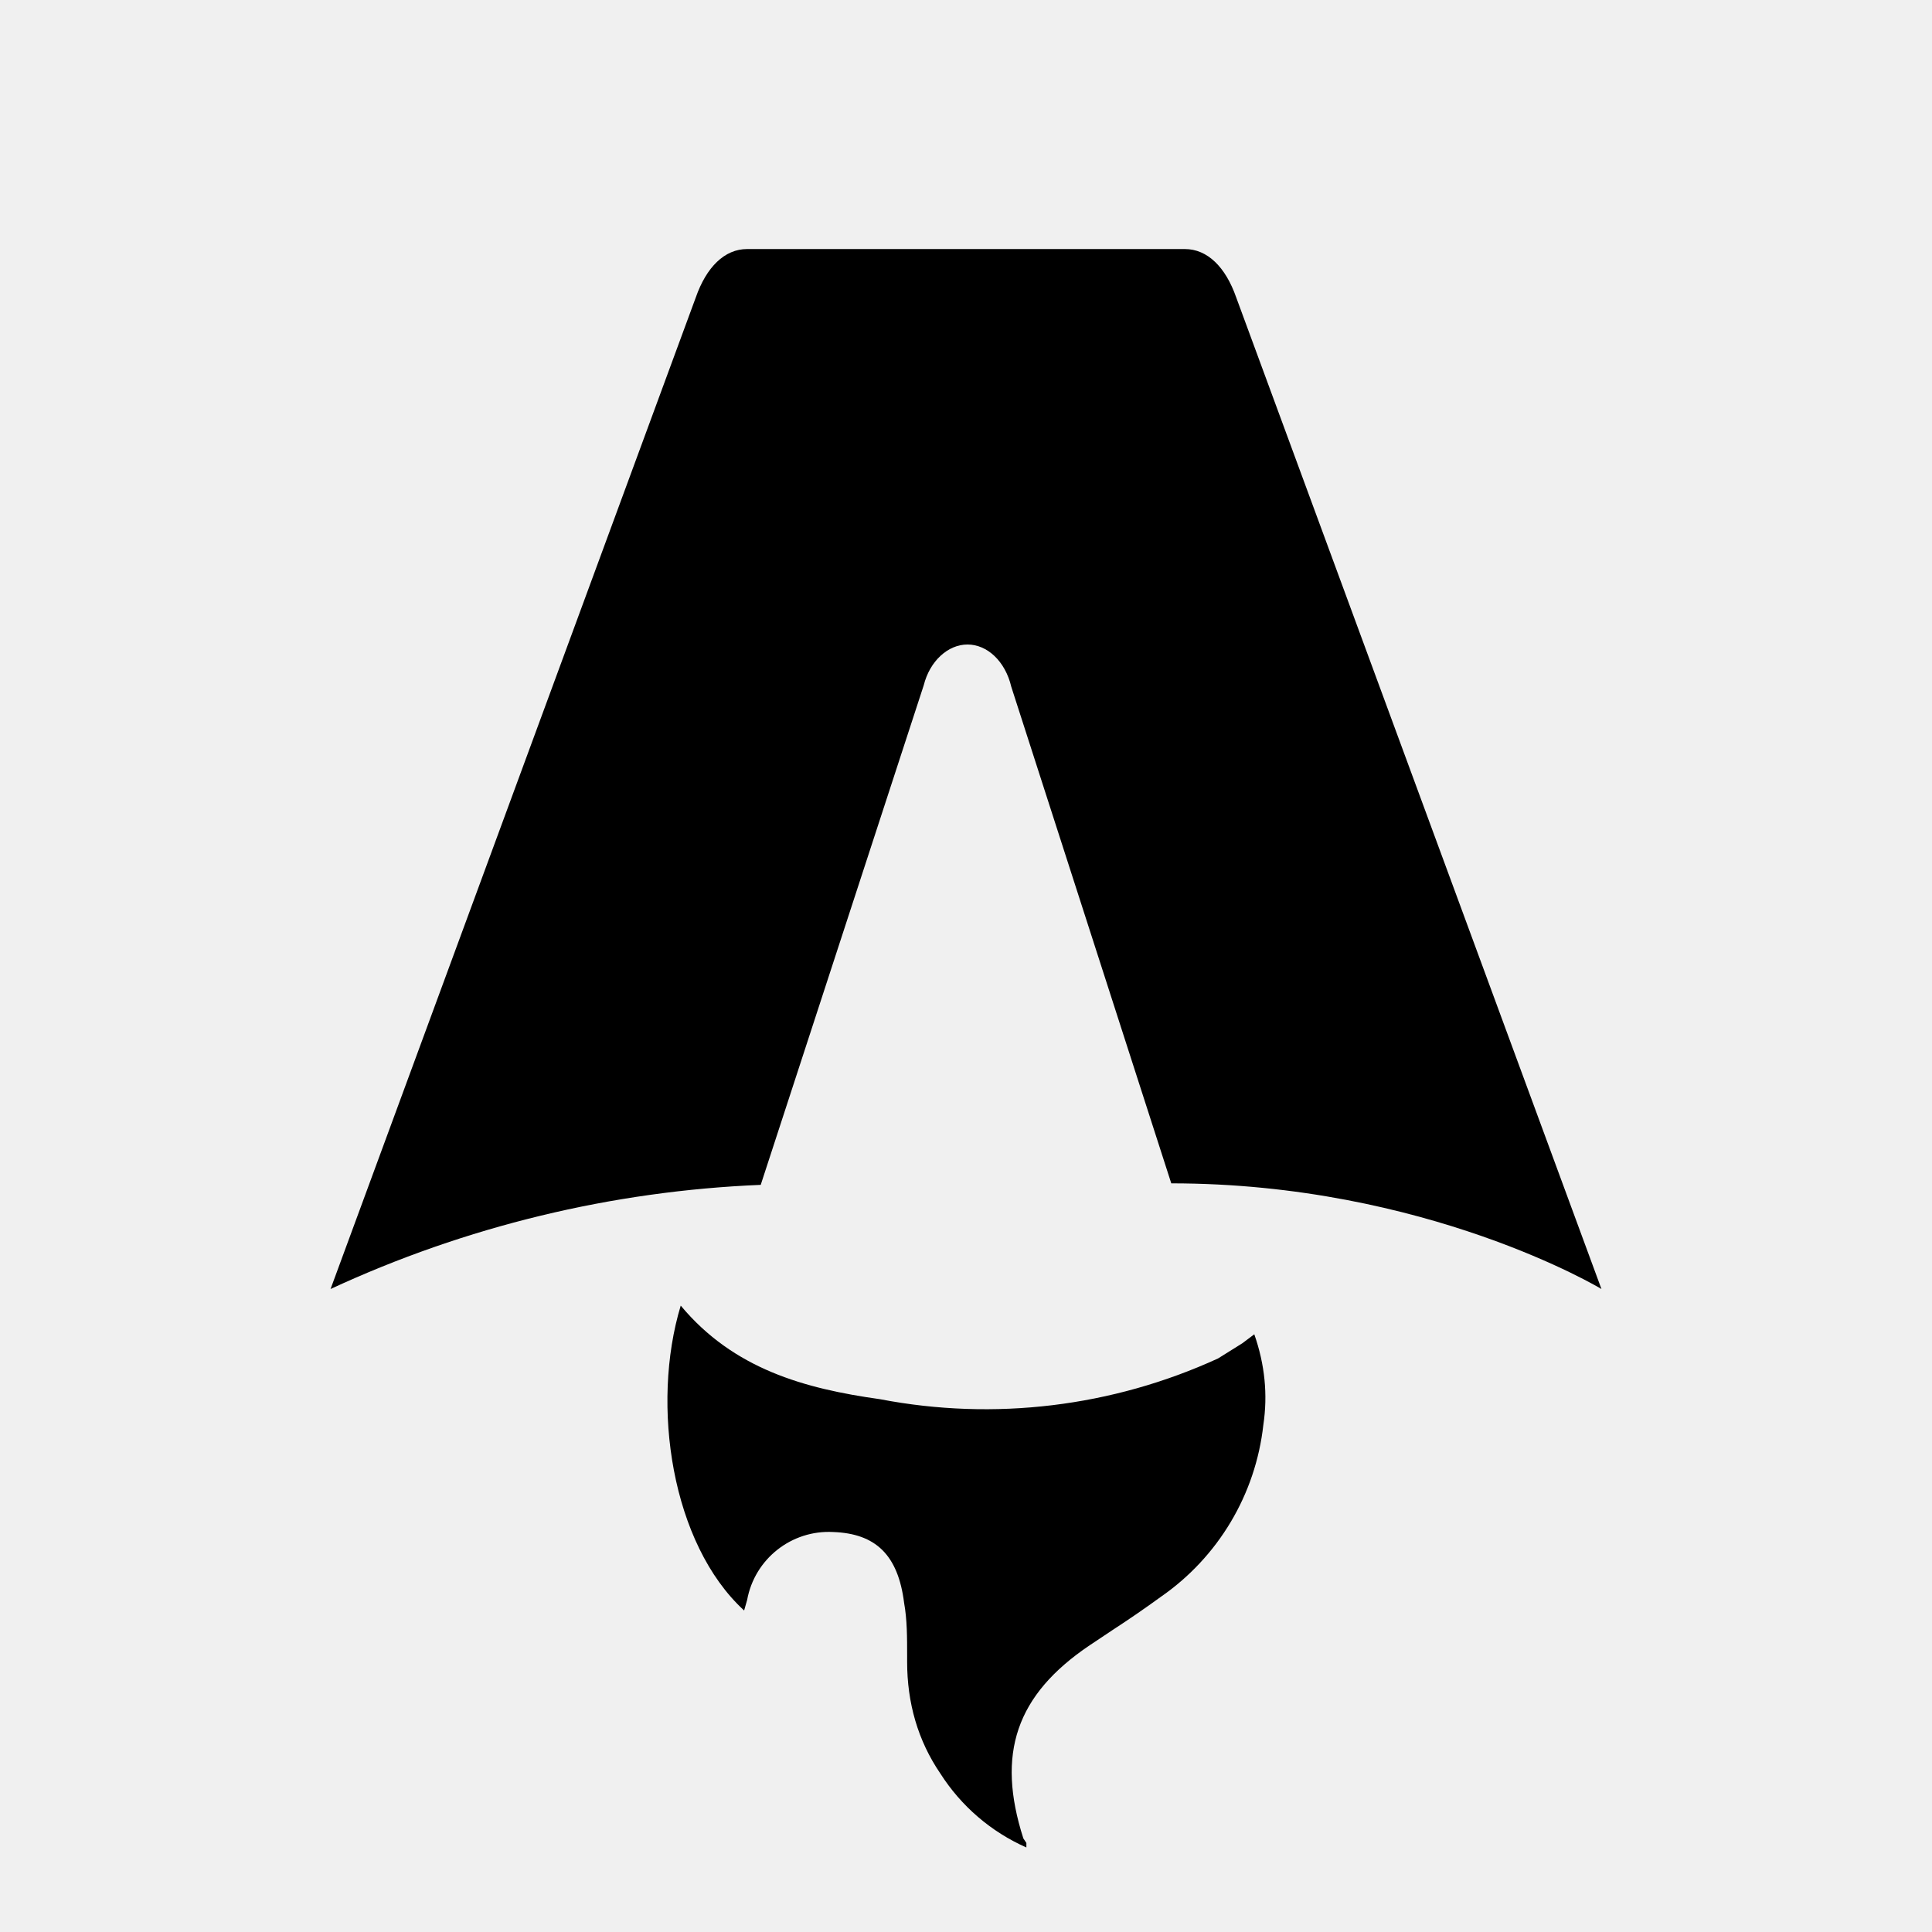
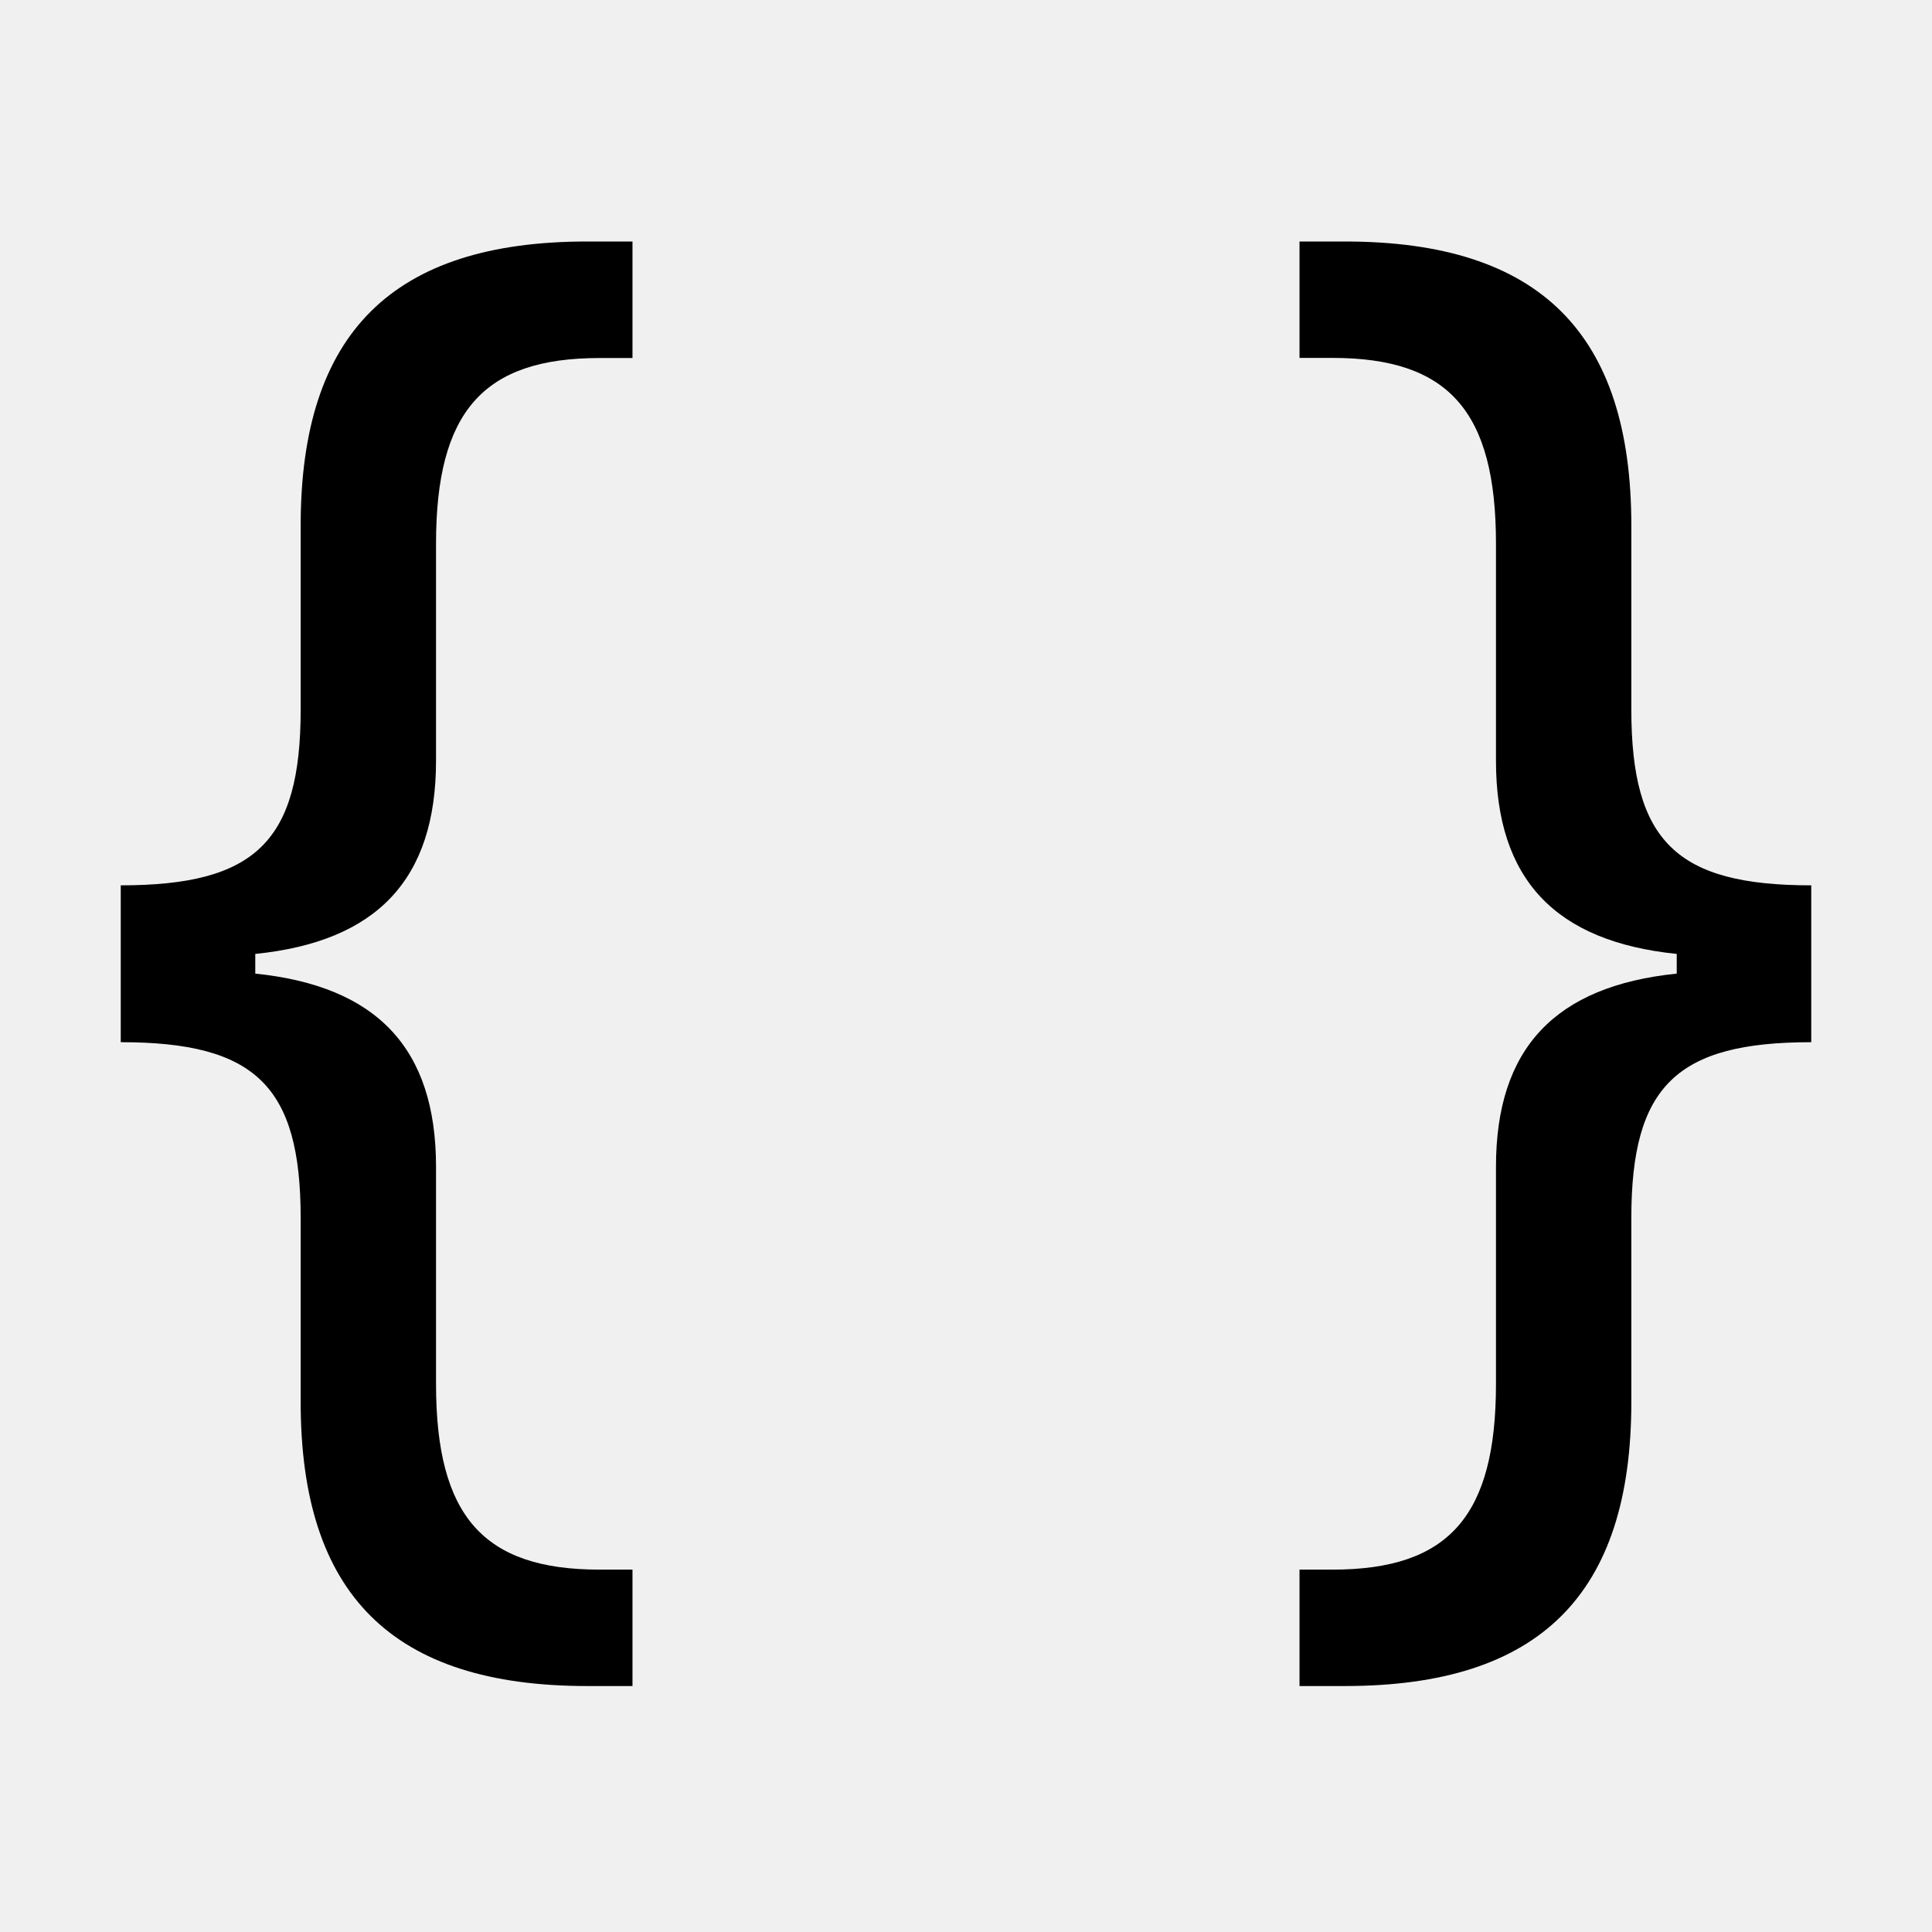
- <svg xmlns="http://www.w3.org/2000/svg" fill="none" viewBox="0 0 128 128">
-   <path d="M50.4 78.5a75.1 75.1 0 0 0-28.5 6.9l24.2-65.7c.7-2 1.9-3.2 3.4-3.2h29c1.5 0 2.7 1.2 3.4 3.2l24.2 65.7s-11.6-7-28.5-7L67 45.5c-.4-1.7-1.6-2.8-2.9-2.8-1.3 0-2.5 1.1-2.9 2.7L50.4 78.5Zm-1.1 28.2Zm-4.2-20.2c-2 6.6-.6 15.8 4.2 20.2a17.5 17.5 0 0 1 .2-.7 5.5 5.5 0 0 1 5.7-4.5c2.8.1 4.3 1.5 4.7 4.7.2 1.1.2 2.3.2 3.5v.4c0 2.7.7 5.2 2.2 7.4a13 13 0 0 0 5.7 4.9v-.3l-.2-.3c-1.8-5.6-.5-9.5 4.4-12.8l1.5-1a73 73 0 0 0 3.2-2.2 16 16 0 0 0 6.8-11.4c.3-2 .1-4-.6-6l-.8.6-1.6 1a37 37 0 0 1-22.4 2.7c-5-.7-9.7-2-13.2-6.2Z" />
-   <style>
-         path { fill: #000; }
-         @media (prefers-color-scheme: dark) {
-             path { fill: #FFF; }
-         }
-     </style>
+ <svg xmlns="http://www.w3.org/2000/svg" width="16" height="16" fill="currentColor" class="bi bi-braces" viewBox="0 0 16 16">
+   <path d="M2.114 8.063V7.9c1.005-.102 1.497-.615 1.497-1.6V4.503c0-1.094.39-1.538 1.354-1.538h.273V2h-.376C3.25 2 2.49 2.759 2.49 4.352v1.524c0 1.094-.376 1.456-1.49 1.456v1.299c1.114 0 1.49.362 1.49 1.456v1.524c0 1.593.759 2.352 2.372 2.352h.376v-.964h-.273c-.964 0-1.354-.444-1.354-1.538V9.663c0-.984-.492-1.497-1.497-1.6M13.886 7.9v.163c-1.005.103-1.497.616-1.497 1.6v1.798c0 1.094-.39 1.538-1.354 1.538h-.273v.964h.376c1.613 0 2.372-.759 2.372-2.352v-1.524c0-1.094.376-1.456 1.49-1.456V7.332c-1.114 0-1.49-.362-1.49-1.456V4.352C13.51 2.759 12.75 2 11.138 2h-.376v.964h.273c.964 0 1.354.444 1.354 1.538V6.3c0 .984.492 1.497 1.497 1.6" />
</svg>
